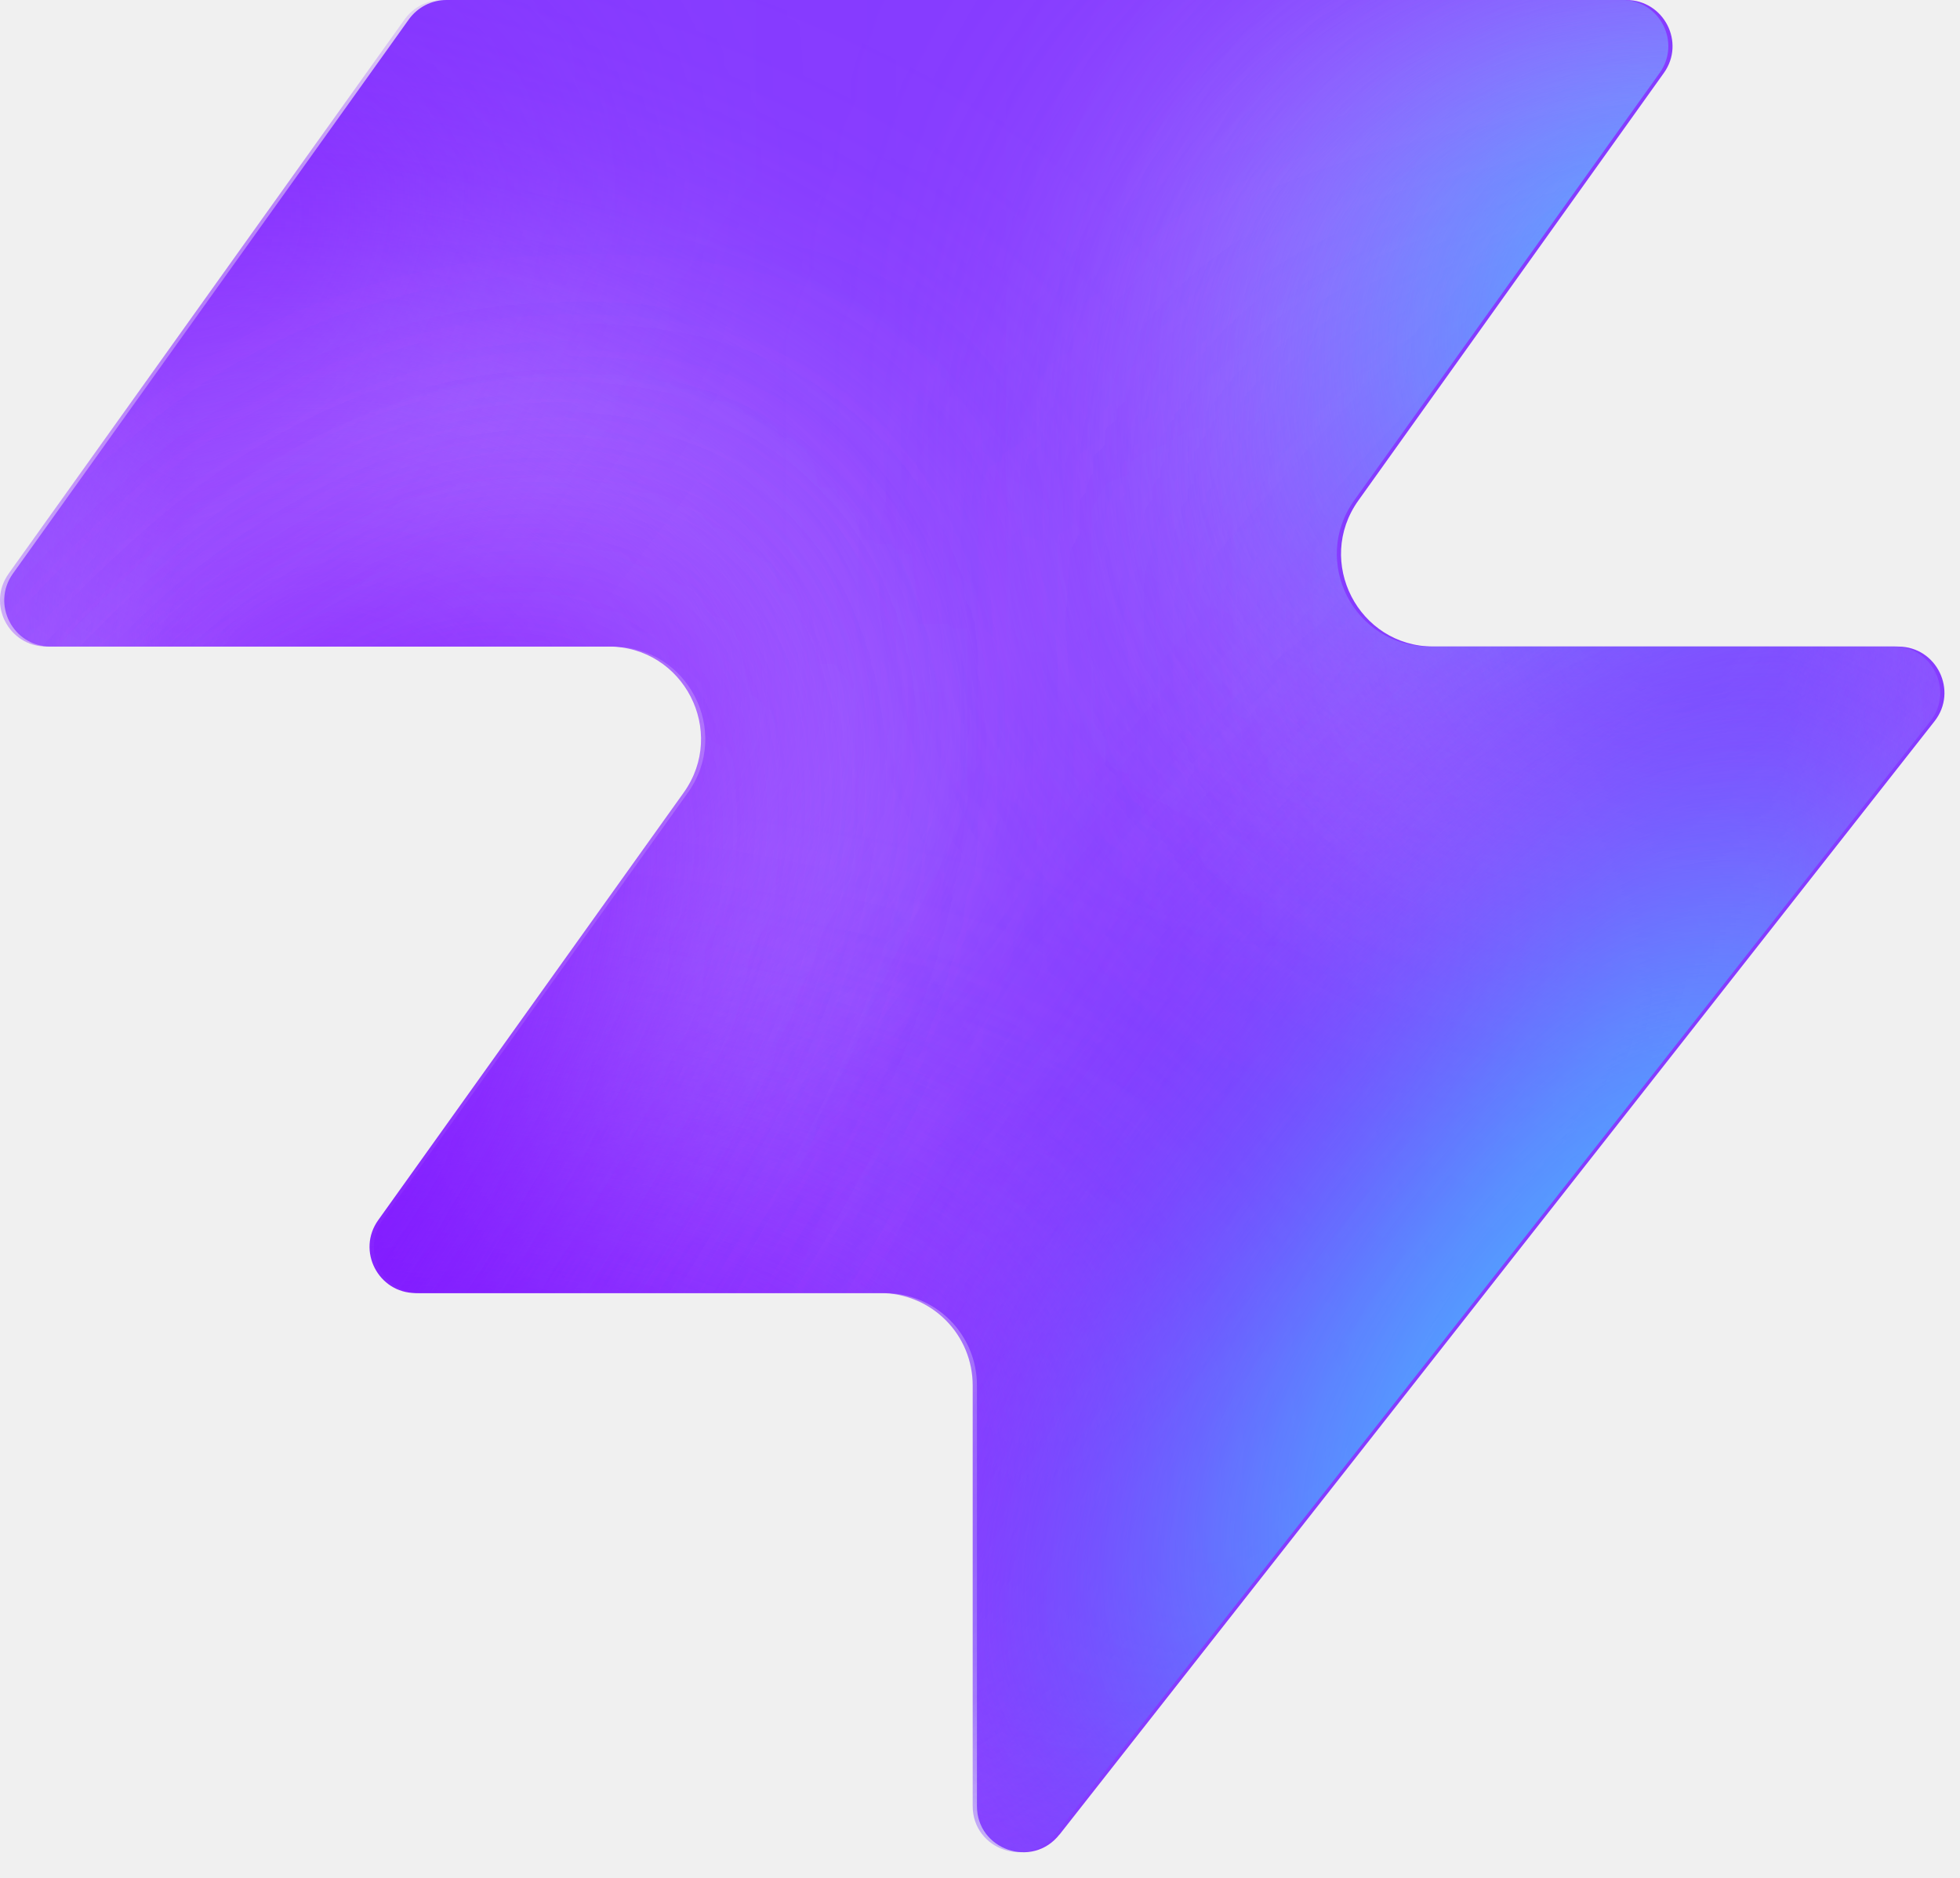
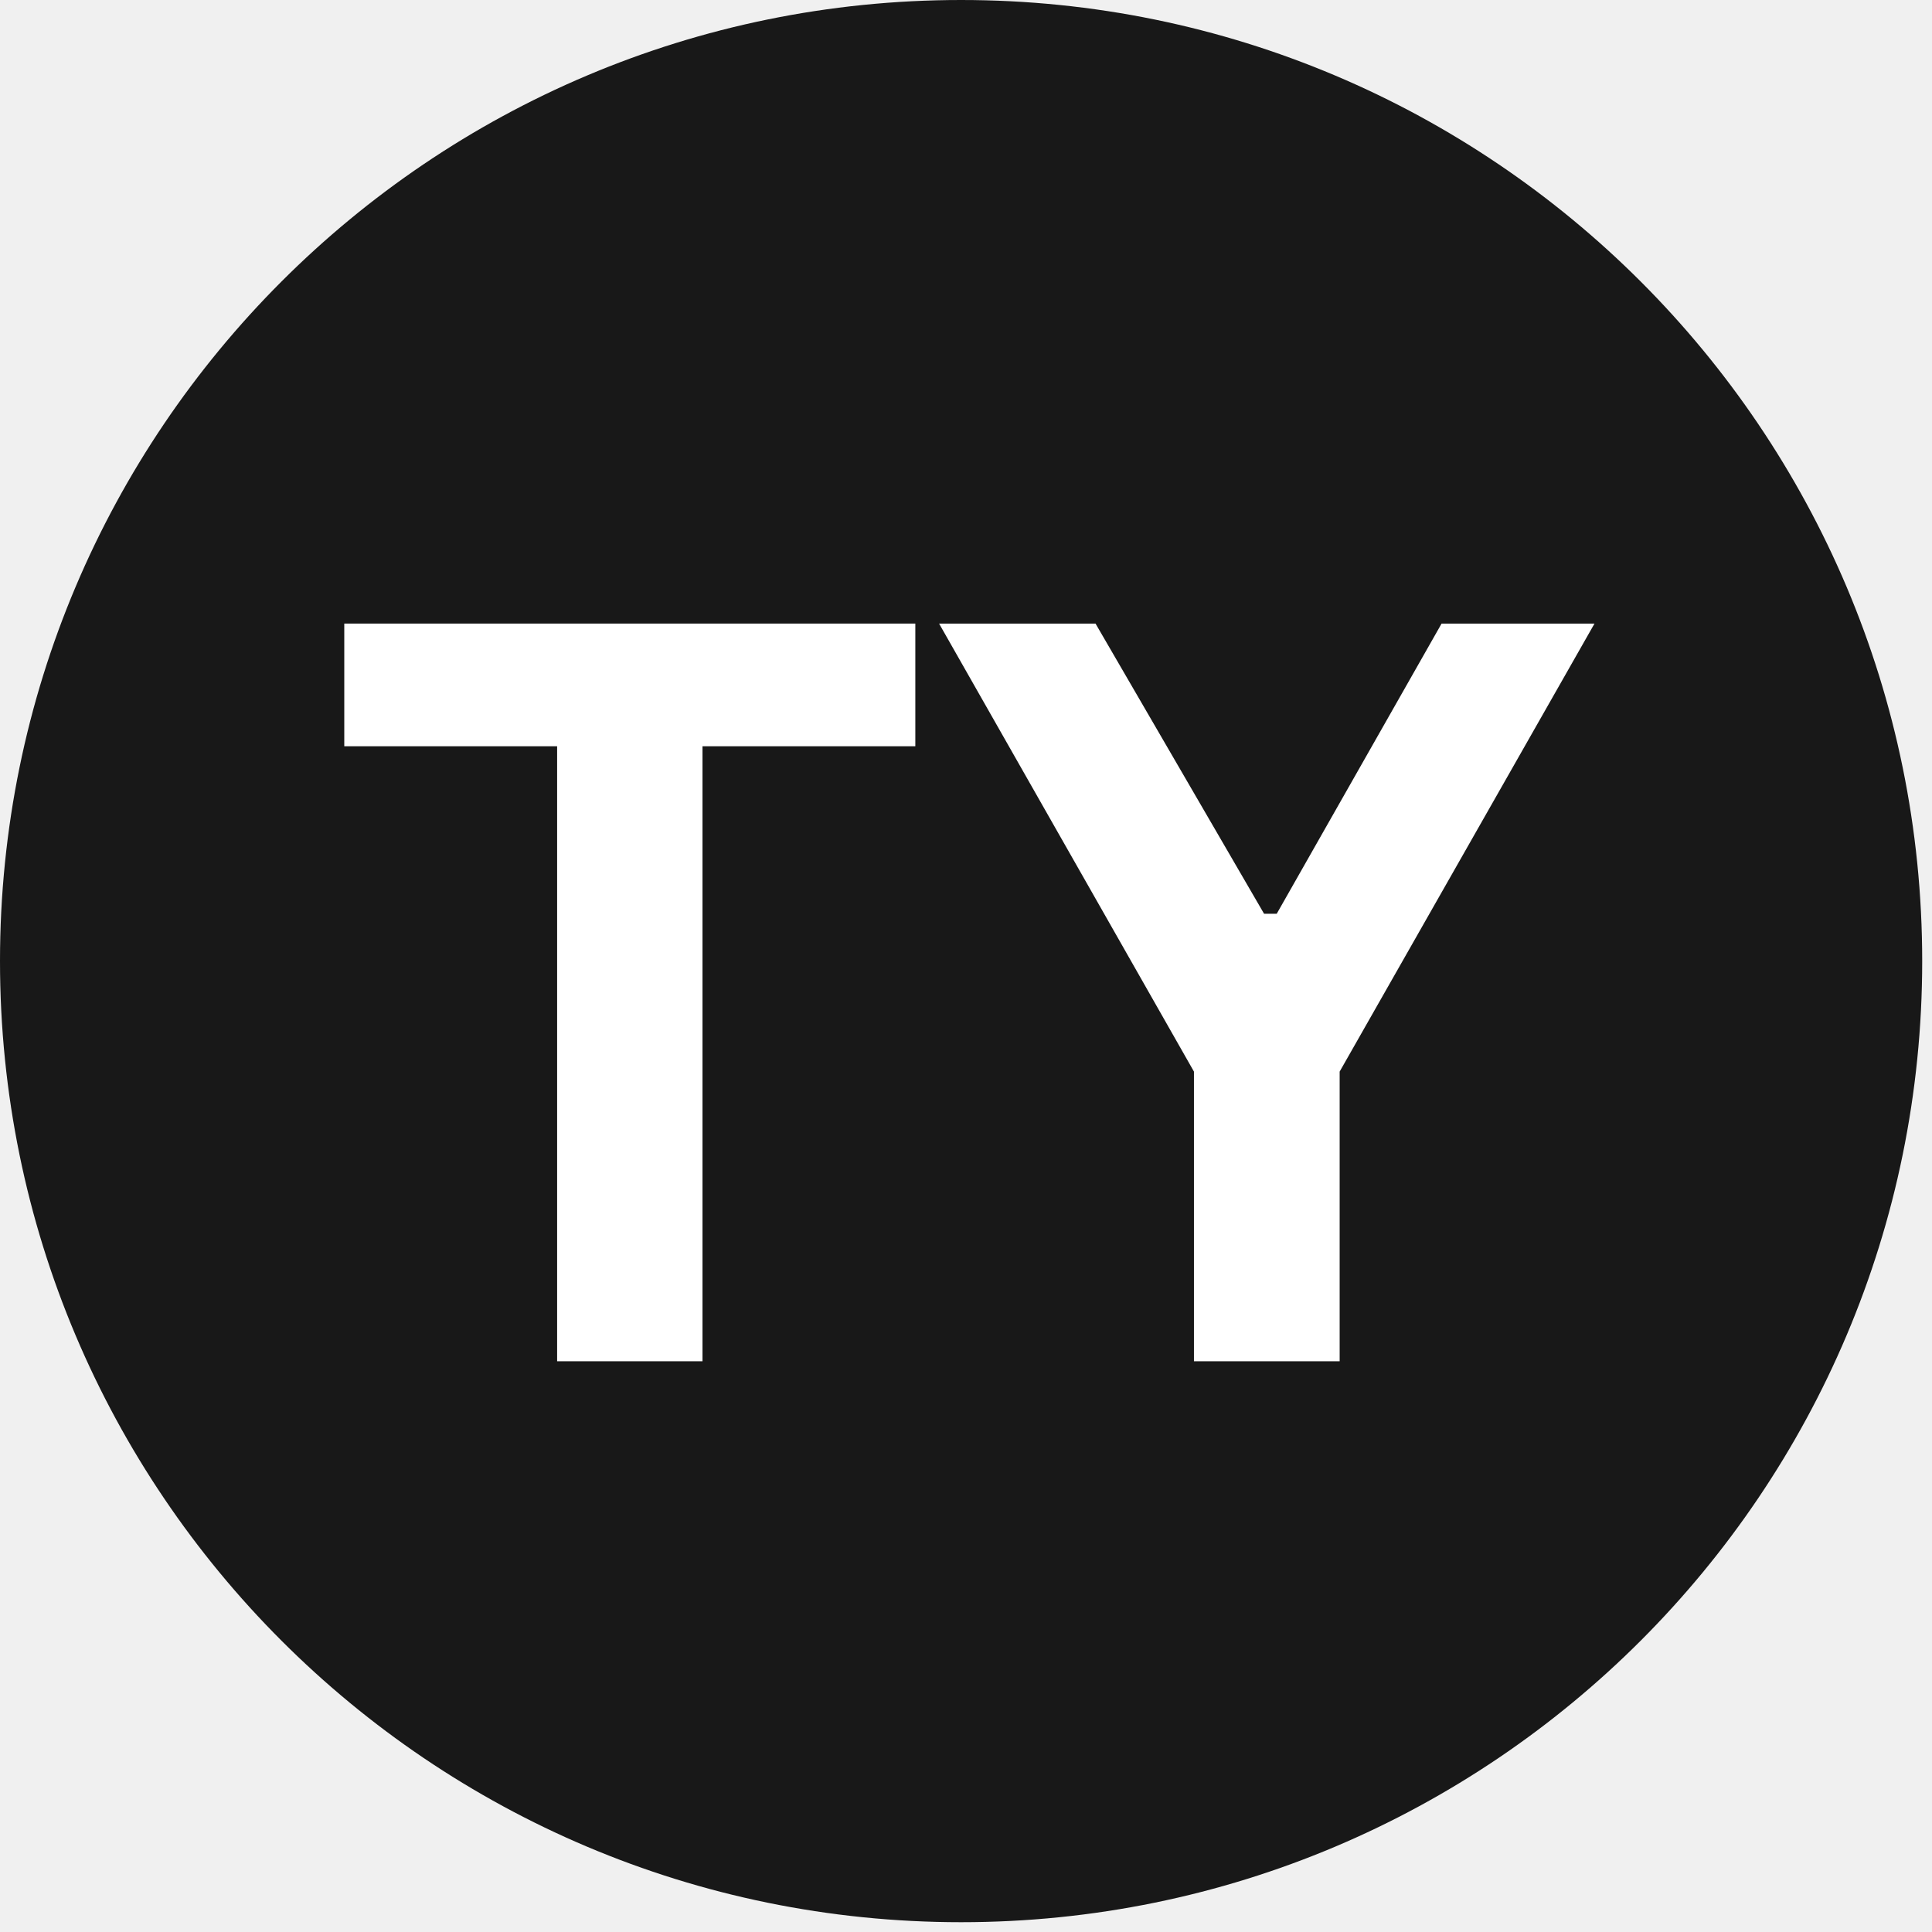
- <svg xmlns="http://www.w3.org/2000/svg" width="48" height="46" fill="none" viewBox="0 0 48 46">
-   <path fill="#863bff" d="M25.946 44.938c-.664.845-2.021.375-2.021-.698V33.937a2.26 2.26 0 0 0-2.262-2.262H10.287c-.92 0-1.456-1.04-.92-1.788l7.48-10.471c1.07-1.497 0-3.578-1.842-3.578H1.237c-.92 0-1.456-1.04-.92-1.788L10.013.474c.214-.297.556-.474.92-.474h28.894c.92 0 1.456 1.04.92 1.788l-7.48 10.471c-1.07 1.498 0 3.579 1.842 3.579h11.377c.943 0 1.473 1.088.89 1.83L25.947 44.94z" style="fill:#863bff;fill:color(display-p3 .525 .23 1);fill-opacity:1" />
-   <mask id="a" width="48" height="46" x="0" y="0" maskUnits="userSpaceOnUse" style="mask-type:alpha">
-     <path fill="#000" d="M25.842 44.938c-.664.844-2.021.375-2.021-.698V33.937a2.26 2.26 0 0 0-2.262-2.262H10.183c-.92 0-1.456-1.04-.92-1.788l7.48-10.471c1.07-1.498 0-3.579-1.842-3.579H1.133c-.92 0-1.456-1.04-.92-1.787L9.91.473c.214-.297.556-.474.92-.474h28.894c.92 0 1.456 1.04.92 1.788l-7.48 10.471c-1.07 1.498 0 3.578 1.842 3.578h11.377c.943 0 1.473 1.088.89 1.832L25.843 44.94z" style="fill:#000;fill-opacity:1" />
-   </mask>
-   <g mask="url(#a)">
-     <g filter="url(#b)">
-       <ellipse cx="5.508" cy="14.704" fill="#ede6ff" rx="5.508" ry="14.704" style="fill:#ede6ff;fill:color(display-p3 .927 .903 1);fill-opacity:1" transform="matrix(.00324 1 1 -.00324 -4.47 31.516)" />
-     </g>
-     <g filter="url(#c)">
-       <ellipse cx="10.399" cy="29.851" fill="#ede6ff" rx="10.399" ry="29.851" style="fill:#ede6ff;fill:color(display-p3 .927 .903 1);fill-opacity:1" transform="matrix(.00324 1 1 -.00324 -39.328 7.883)" />
-     </g>
-     <g filter="url(#d)">
-       <ellipse cx="5.508" cy="30.487" fill="#7e14ff" rx="5.508" ry="30.487" style="fill:#7e14ff;fill:color(display-p3 .492 .077 1);fill-opacity:1" transform="rotate(89.814 -25.913 -14.639)scale(1 -1)" />
-     </g>
-     <g filter="url(#e)">
-       <ellipse cx="5.508" cy="30.599" fill="#7e14ff" rx="5.508" ry="30.599" style="fill:#7e14ff;fill:color(display-p3 .492 .077 1);fill-opacity:1" transform="rotate(89.814 -32.644 -3.334)scale(1 -1)" />
-     </g>
-     <g filter="url(#f)">
-       <ellipse cx="5.508" cy="30.599" fill="#7e14ff" rx="5.508" ry="30.599" style="fill:#7e14ff;fill:color(display-p3 .492 .077 1);fill-opacity:1" transform="matrix(.00324 1 1 -.00324 -34.34 30.47)" />
-     </g>
-     <g filter="url(#g)">
-       <ellipse cx="14.072" cy="22.078" fill="#ede6ff" rx="14.072" ry="22.078" style="fill:#ede6ff;fill:color(display-p3 .927 .903 1);fill-opacity:1" transform="rotate(93.35 24.506 48.493)scale(-1 1)" />
-     </g>
-     <g filter="url(#h)">
-       <ellipse cx="3.47" cy="21.501" fill="#7e14ff" rx="3.47" ry="21.501" style="fill:#7e14ff;fill:color(display-p3 .492 .077 1);fill-opacity:1" transform="rotate(89.009 28.708 47.59)scale(-1 1)" />
-     </g>
-     <g filter="url(#i)">
-       <ellipse cx="3.47" cy="21.501" fill="#7e14ff" rx="3.47" ry="21.501" style="fill:#7e14ff;fill:color(display-p3 .492 .077 1);fill-opacity:1" transform="rotate(89.009 28.708 47.59)scale(-1 1)" />
-     </g>
-     <g filter="url(#j)">
-       <ellipse cx=".387" cy="8.972" fill="#7e14ff" rx="4.407" ry="29.108" style="fill:#7e14ff;fill:color(display-p3 .492 .077 1);fill-opacity:1" transform="rotate(39.51 .387 8.972)" />
-     </g>
-     <g filter="url(#k)">
-       <ellipse cx="47.523" cy="-6.092" fill="#7e14ff" rx="4.407" ry="29.108" style="fill:#7e14ff;fill:color(display-p3 .492 .077 1);fill-opacity:1" transform="rotate(37.892 47.523 -6.092)" />
-     </g>
-     <g filter="url(#l)">
-       <ellipse cx="41.412" cy="6.333" fill="#47bfff" rx="5.971" ry="9.665" style="fill:#47bfff;fill:color(display-p3 .28 .748 1);fill-opacity:1" transform="rotate(37.892 41.412 6.333)" />
-     </g>
-     <g filter="url(#m)">
-       <ellipse cx="-1.879" cy="38.332" fill="#7e14ff" rx="4.407" ry="29.108" style="fill:#7e14ff;fill:color(display-p3 .492 .077 1);fill-opacity:1" transform="rotate(37.892 -1.88 38.332)" />
-     </g>
-     <g filter="url(#n)">
-       <ellipse cx="-1.879" cy="38.332" fill="#7e14ff" rx="4.407" ry="29.108" style="fill:#7e14ff;fill:color(display-p3 .492 .077 1);fill-opacity:1" transform="rotate(37.892 -1.88 38.332)" />
-     </g>
-     <g filter="url(#o)">
-       <ellipse cx="35.651" cy="29.907" fill="#7e14ff" rx="4.407" ry="29.108" style="fill:#7e14ff;fill:color(display-p3 .492 .077 1);fill-opacity:1" transform="rotate(37.892 35.651 29.907)" />
-     </g>
-     <g filter="url(#p)">
-       <ellipse cx="38.418" cy="32.4" fill="#47bfff" rx="5.971" ry="15.297" style="fill:#47bfff;fill:color(display-p3 .28 .748 1);fill-opacity:1" transform="rotate(37.892 38.418 32.4)" />
+ <svg xmlns="http://www.w3.org/2000/svg" width="229" zoomAndPan="magnify" viewBox="0 0 171.75 171.75" height="229" preserveAspectRatio="xMidYMid meet" version="1.0">
+   <defs>
+     <g />
+     <clipPath id="a389fa7b0c">
+       <path d="M 0 0 L 170.879 0 L 170.879 170.879 L 0 170.879 Z M 0 0 " clip-rule="nonzero" />
+     </clipPath>
+     <clipPath id="654b5c80a5">
+       <path d="M 85.438 0 C 38.254 0 0 38.254 0 85.438 C 0 132.625 38.254 170.879 85.438 170.879 C 132.625 170.879 170.879 132.625 170.879 85.438 C 170.879 38.254 132.625 0 85.438 0 Z M 85.438 0 " clip-rule="nonzero" />
+     </clipPath>
+     <clipPath id="c76d45db08">
+       <path d="M 0 0 L 170.879 0 L 170.879 170.879 L 0 170.879 Z M 0 0 " clip-rule="nonzero" />
+     </clipPath>
+     <clipPath id="81a58fce2a">
+       <path d="M 85.438 0 C 38.254 0 0 38.254 0 85.438 C 0 132.625 38.254 170.879 85.438 170.879 C 132.625 170.879 170.879 132.625 170.879 85.438 C 170.879 38.254 132.625 0 85.438 0 Z M 85.438 0 " clip-rule="nonzero" />
+     </clipPath>
+     <clipPath id="a1094b5aa1">
+       <rect x="0" width="171" y="0" height="171" />
+     </clipPath>
+   </defs>
+   <g clip-path="url(#a389fa7b0c)">
+     <g clip-path="url(#654b5c80a5)">
+       <g transform="matrix(1, 0, 0, 1, 0, 0.000000000000022572)">
+         <g clip-path="url(#a1094b5aa1)">
+           <g clip-path="url(#c76d45db08)">
+             <g clip-path="url(#81a58fce2a)">
+               <path fill="#181818" d="M 0 0 L 170.879 0 L 170.879 170.879 L 0 170.879 Z M 0 0 " fill-opacity="1" fill-rule="nonzero" />
+             </g>
+           </g>
+         </g>
+       </g>
    </g>
  </g>
-   <defs>
-     <filter id="b" width="60.045" height="41.654" x="-19.77" y="16.149" color-interpolation-filters="sRGB" filterUnits="userSpaceOnUse">
-       <feFlood flood-opacity="0" result="BackgroundImageFix" />
-       <feBlend in="SourceGraphic" in2="BackgroundImageFix" result="shape" />
-       <feGaussianBlur result="effect1_foregroundBlur_2002_17158" stdDeviation="7.659" />
-     </filter>
-     <filter id="c" width="90.34" height="51.437" x="-54.613" y="-7.533" color-interpolation-filters="sRGB" filterUnits="userSpaceOnUse">
-       <feFlood flood-opacity="0" result="BackgroundImageFix" />
-       <feBlend in="SourceGraphic" in2="BackgroundImageFix" result="shape" />
-       <feGaussianBlur result="effect1_foregroundBlur_2002_17158" stdDeviation="7.659" />
-     </filter>
-     <filter id="d" width="79.355" height="29.4" x="-49.64" y="2.03" color-interpolation-filters="sRGB" filterUnits="userSpaceOnUse">
-       <feFlood flood-opacity="0" result="BackgroundImageFix" />
-       <feBlend in="SourceGraphic" in2="BackgroundImageFix" result="shape" />
-       <feGaussianBlur result="effect1_foregroundBlur_2002_17158" stdDeviation="4.596" />
-     </filter>
-     <filter id="e" width="79.579" height="29.4" x="-45.045" y="20.029" color-interpolation-filters="sRGB" filterUnits="userSpaceOnUse">
-       <feFlood flood-opacity="0" result="BackgroundImageFix" />
-       <feBlend in="SourceGraphic" in2="BackgroundImageFix" result="shape" />
-       <feGaussianBlur result="effect1_foregroundBlur_2002_17158" stdDeviation="4.596" />
-     </filter>
-     <filter id="f" width="79.579" height="29.4" x="-43.513" y="21.178" color-interpolation-filters="sRGB" filterUnits="userSpaceOnUse">
-       <feFlood flood-opacity="0" result="BackgroundImageFix" />
-       <feBlend in="SourceGraphic" in2="BackgroundImageFix" result="shape" />
-       <feGaussianBlur result="effect1_foregroundBlur_2002_17158" stdDeviation="4.596" />
-     </filter>
-     <filter id="g" width="74.749" height="58.852" x="15.756" y="-17.901" color-interpolation-filters="sRGB" filterUnits="userSpaceOnUse">
-       <feFlood flood-opacity="0" result="BackgroundImageFix" />
-       <feBlend in="SourceGraphic" in2="BackgroundImageFix" result="shape" />
-       <feGaussianBlur result="effect1_foregroundBlur_2002_17158" stdDeviation="7.659" />
-     </filter>
-     <filter id="h" width="61.377" height="25.362" x="23.548" y="2.284" color-interpolation-filters="sRGB" filterUnits="userSpaceOnUse">
-       <feFlood flood-opacity="0" result="BackgroundImageFix" />
-       <feBlend in="SourceGraphic" in2="BackgroundImageFix" result="shape" />
-       <feGaussianBlur result="effect1_foregroundBlur_2002_17158" stdDeviation="4.596" />
-     </filter>
-     <filter id="i" width="61.377" height="25.362" x="23.548" y="2.284" color-interpolation-filters="sRGB" filterUnits="userSpaceOnUse">
-       <feFlood flood-opacity="0" result="BackgroundImageFix" />
-       <feBlend in="SourceGraphic" in2="BackgroundImageFix" result="shape" />
-       <feGaussianBlur result="effect1_foregroundBlur_2002_17158" stdDeviation="4.596" />
-     </filter>
-     <filter id="j" width="56.045" height="63.649" x="-27.636" y="-22.853" color-interpolation-filters="sRGB" filterUnits="userSpaceOnUse">
-       <feFlood flood-opacity="0" result="BackgroundImageFix" />
-       <feBlend in="SourceGraphic" in2="BackgroundImageFix" result="shape" />
-       <feGaussianBlur result="effect1_foregroundBlur_2002_17158" stdDeviation="4.596" />
-     </filter>
-     <filter id="k" width="54.814" height="64.646" x="20.116" y="-38.415" color-interpolation-filters="sRGB" filterUnits="userSpaceOnUse">
-       <feFlood flood-opacity="0" result="BackgroundImageFix" />
-       <feBlend in="SourceGraphic" in2="BackgroundImageFix" result="shape" />
-       <feGaussianBlur result="effect1_foregroundBlur_2002_17158" stdDeviation="4.596" />
-     </filter>
-     <filter id="l" width="33.541" height="35.313" x="24.641" y="-11.323" color-interpolation-filters="sRGB" filterUnits="userSpaceOnUse">
-       <feFlood flood-opacity="0" result="BackgroundImageFix" />
-       <feBlend in="SourceGraphic" in2="BackgroundImageFix" result="shape" />
-       <feGaussianBlur result="effect1_foregroundBlur_2002_17158" stdDeviation="4.596" />
-     </filter>
-     <filter id="m" width="54.814" height="64.646" x="-29.286" y="6.009" color-interpolation-filters="sRGB" filterUnits="userSpaceOnUse">
-       <feFlood flood-opacity="0" result="BackgroundImageFix" />
-       <feBlend in="SourceGraphic" in2="BackgroundImageFix" result="shape" />
-       <feGaussianBlur result="effect1_foregroundBlur_2002_17158" stdDeviation="4.596" />
-     </filter>
-     <filter id="n" width="54.814" height="64.646" x="-29.286" y="6.009" color-interpolation-filters="sRGB" filterUnits="userSpaceOnUse">
-       <feFlood flood-opacity="0" result="BackgroundImageFix" />
-       <feBlend in="SourceGraphic" in2="BackgroundImageFix" result="shape" />
-       <feGaussianBlur result="effect1_foregroundBlur_2002_17158" stdDeviation="4.596" />
-     </filter>
-     <filter id="o" width="54.814" height="64.646" x="8.244" y="-2.416" color-interpolation-filters="sRGB" filterUnits="userSpaceOnUse">
-       <feFlood flood-opacity="0" result="BackgroundImageFix" />
-       <feBlend in="SourceGraphic" in2="BackgroundImageFix" result="shape" />
-       <feGaussianBlur result="effect1_foregroundBlur_2002_17158" stdDeviation="4.596" />
-     </filter>
-     <filter id="p" width="39.409" height="43.623" x="18.713" y="10.588" color-interpolation-filters="sRGB" filterUnits="userSpaceOnUse">
-       <feFlood flood-opacity="0" result="BackgroundImageFix" />
-       <feBlend in="SourceGraphic" in2="BackgroundImageFix" result="shape" />
-       <feGaussianBlur result="effect1_foregroundBlur_2002_17158" stdDeviation="4.596" />
-     </filter>
-   </defs>
+   <g fill="#ffffff" fill-opacity="1">
+     <g transform="translate(28.80845, 121.0121)">
+       <g>
+         <path d="M 52.562 -65.578 L 52.562 -54.672 L 33.641 -54.672 L 33.641 0 L 20.719 0 L 20.719 -54.672 L 1.797 -54.672 L 1.797 -65.578 Z M 52.562 -65.578 " />
+       </g>
+     </g>
+   </g>
+   <g fill="#ffffff" fill-opacity="1">
+     <g transform="translate(83.17001, 121.0121)">
+       <g>
+         <path d="M 35.922 0 L 22.969 0 L 22.969 -25.75 L 0.312 -65.578 L 14.219 -65.578 L 29.203 -39.781 L 30.328 -39.781 L 44.984 -65.578 L 58.578 -65.578 L 35.922 -25.75 Z M 35.922 0 " />
+       </g>
+     </g>
+   </g>
</svg>
